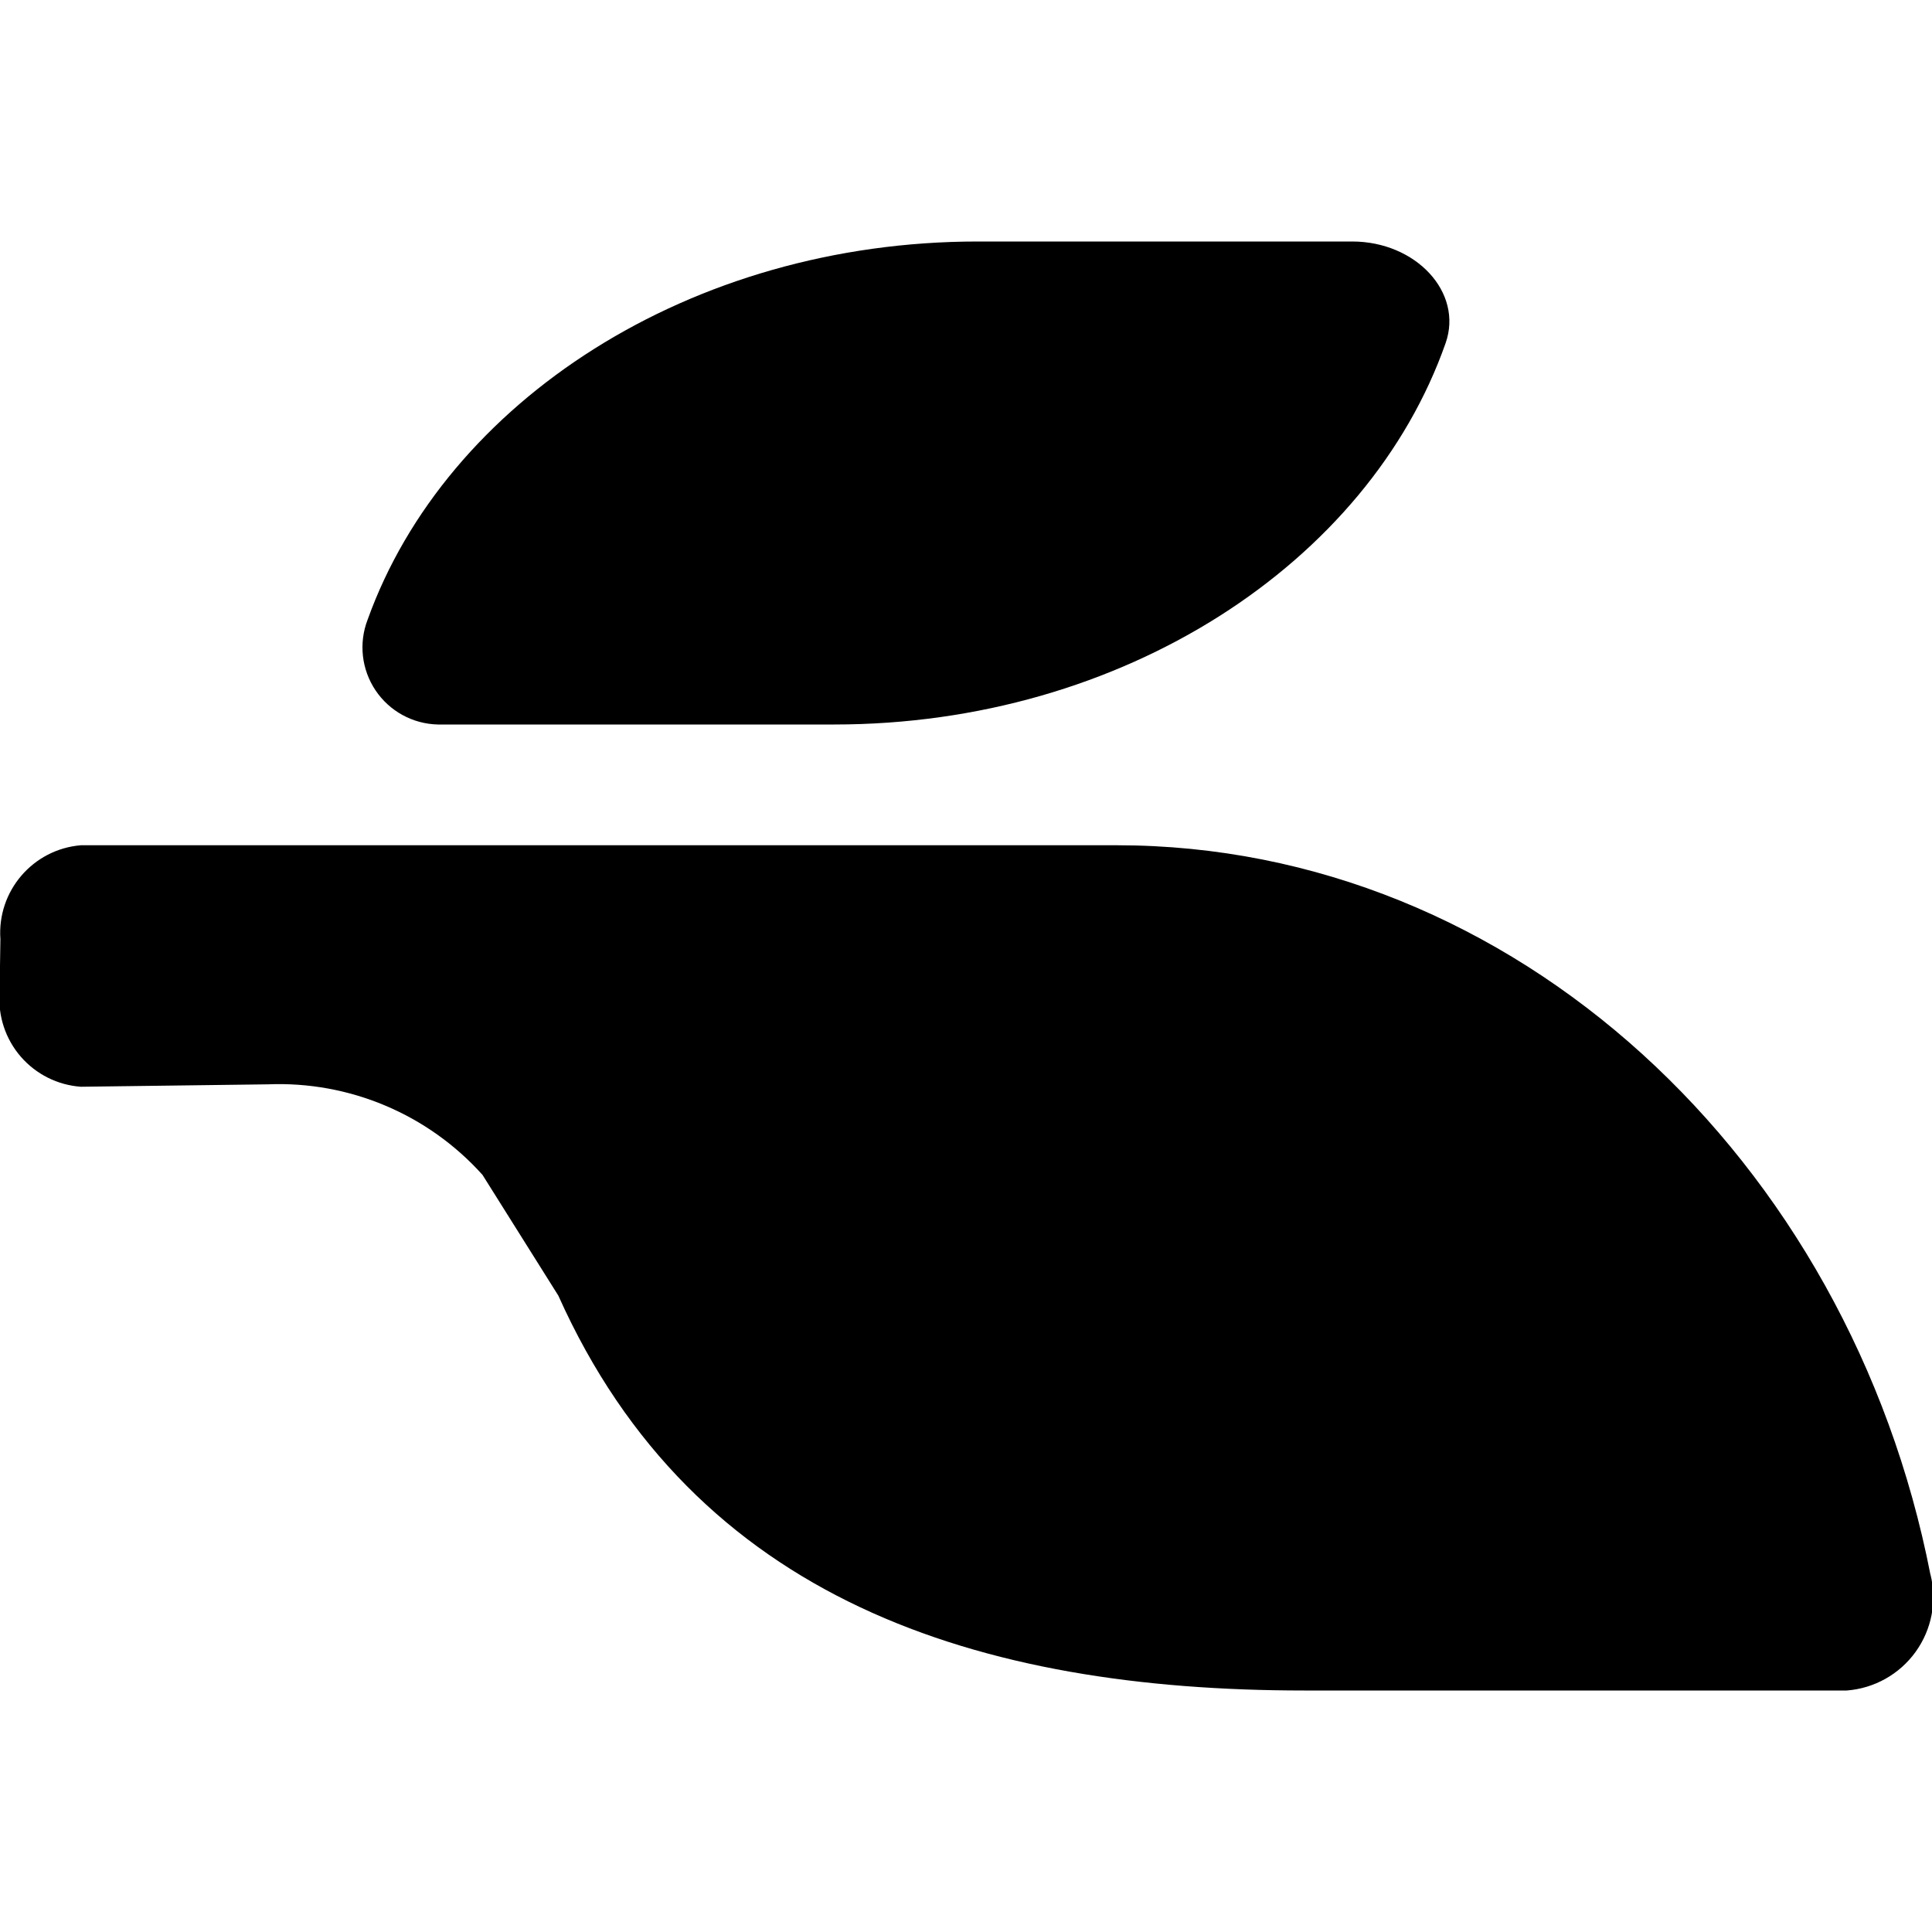
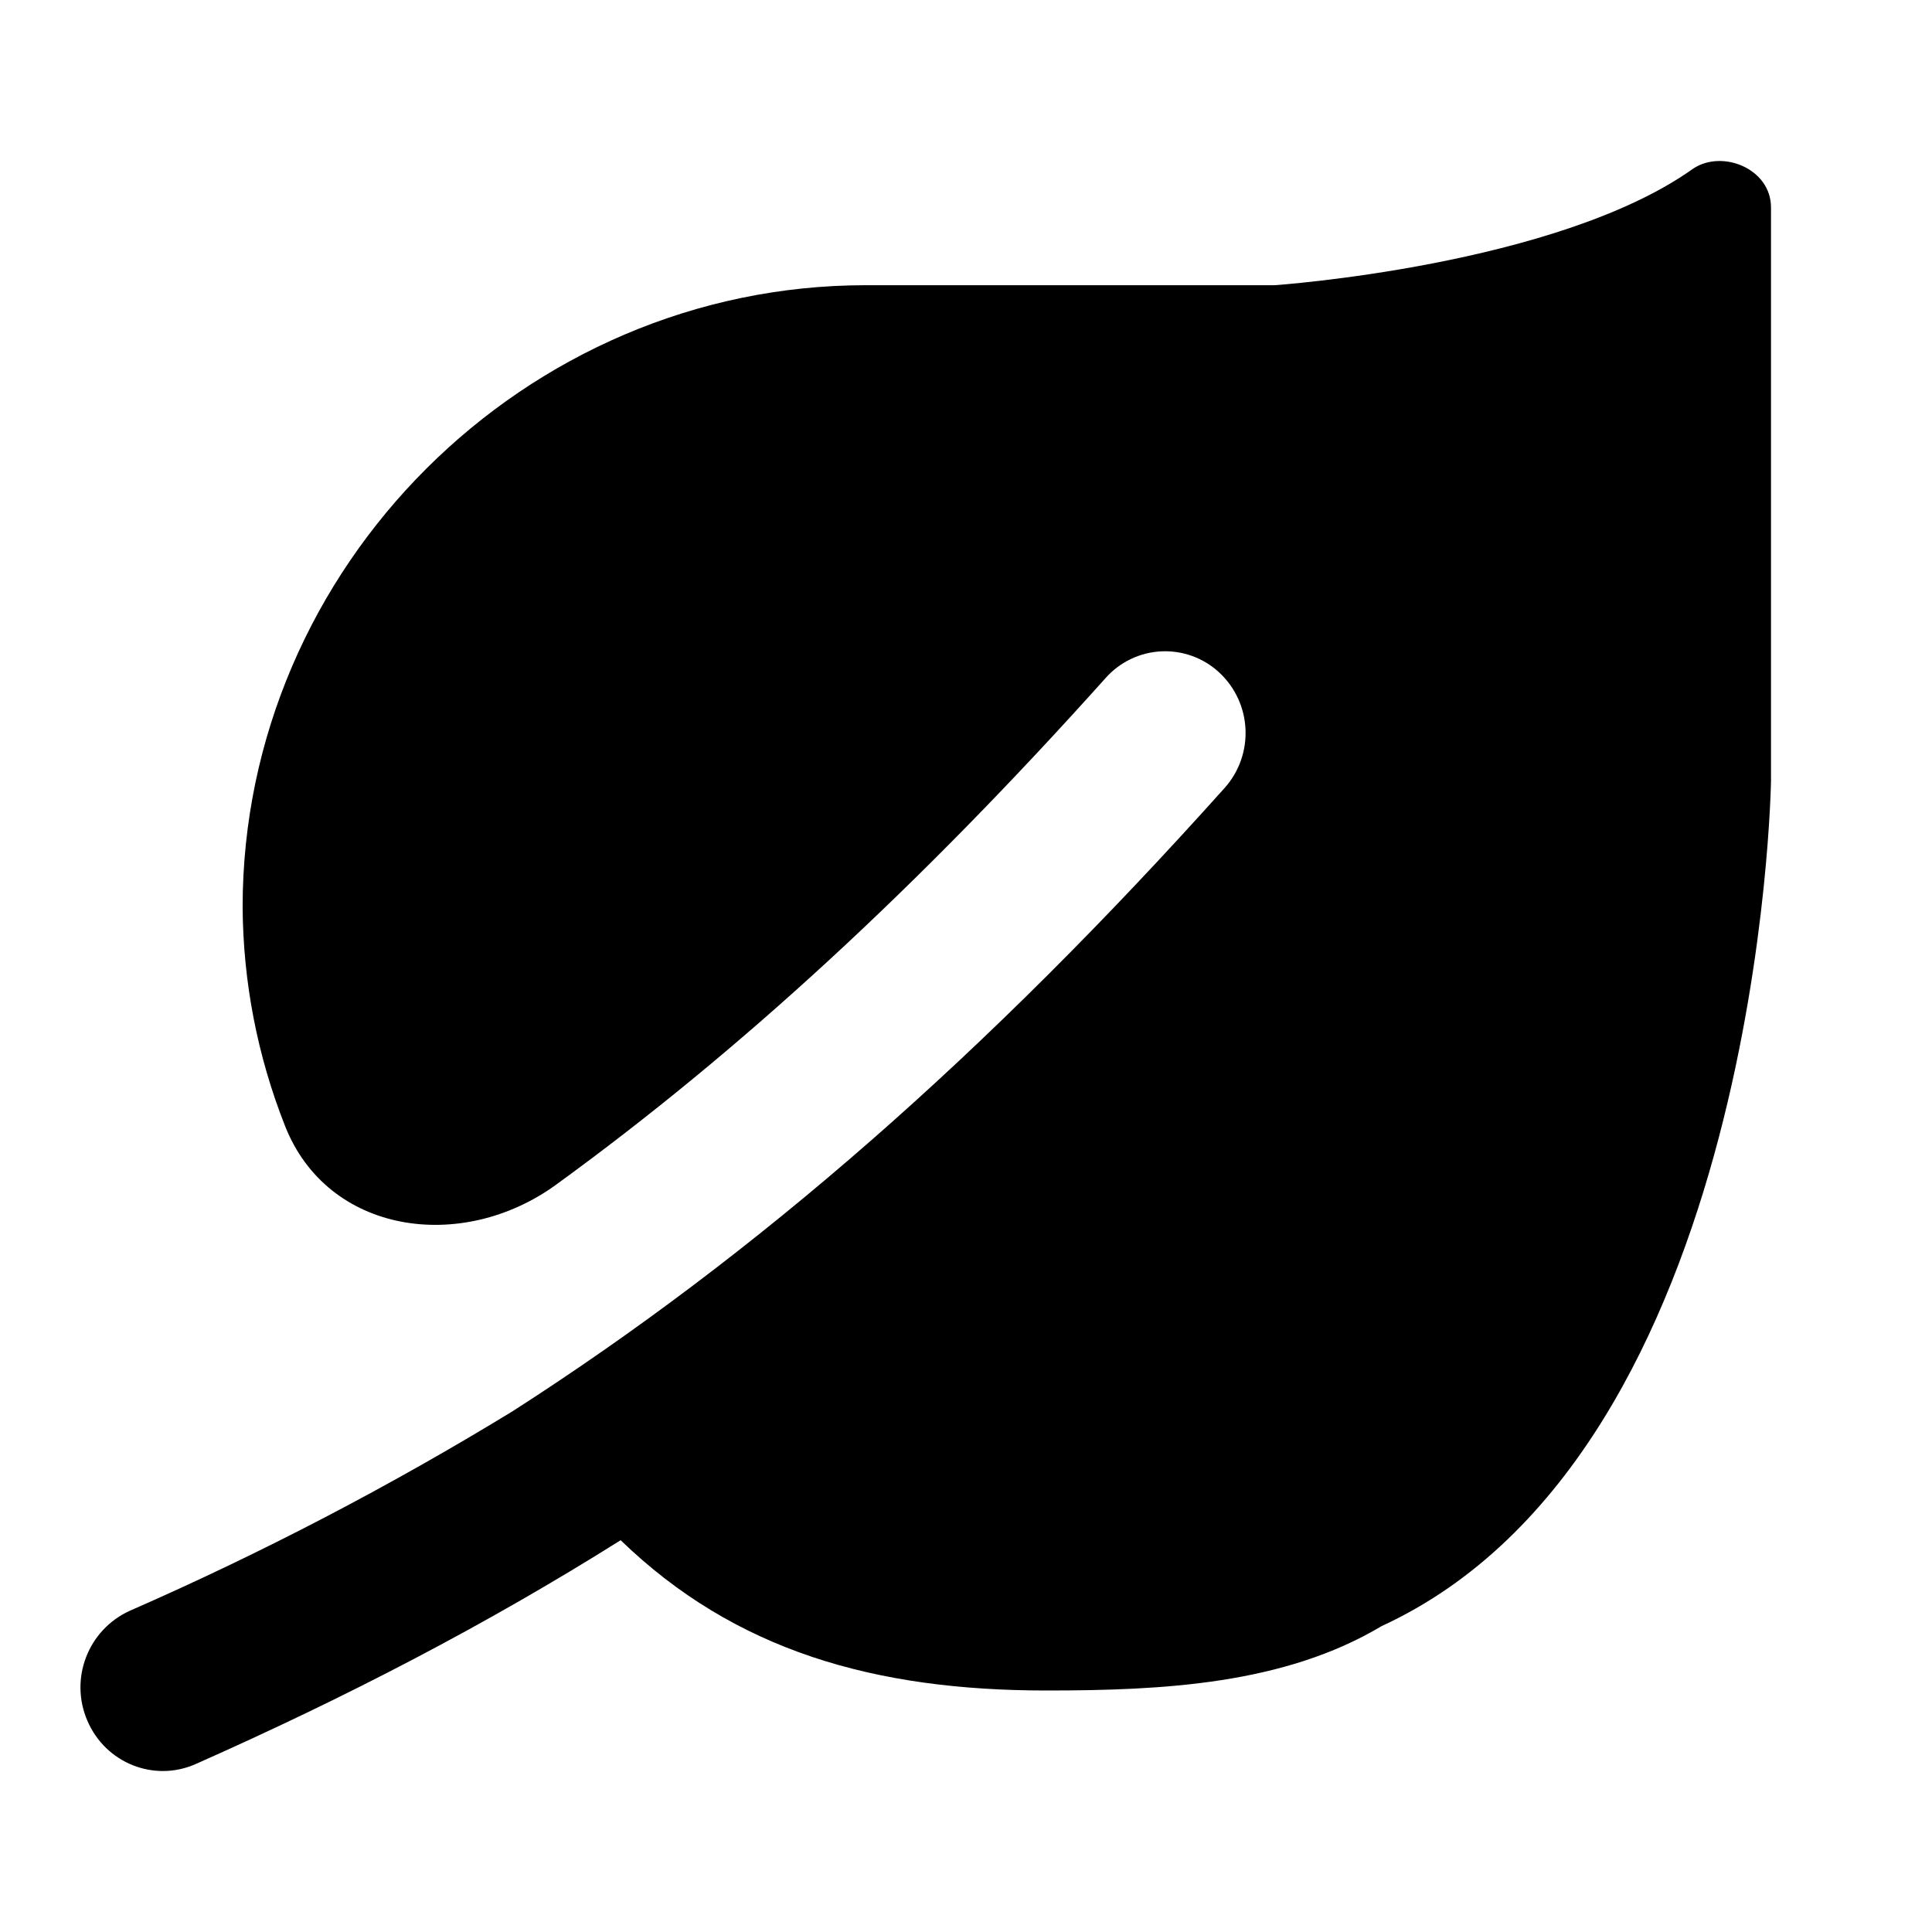
<svg xmlns="http://www.w3.org/2000/svg" viewBox="0 0 24 24">
-   <path d="M17.958 4.262c.221-.63-.37-1.262-1.16-1.262h-4.65C8.574 3 5.54 4.989 4.567 7.697A.958.958 0 0 0 5.44 9h4.923C13.952 9 17 6.99 17.958 4.262zm6.022 15.296c-1.008-5.16-5.167-9.058-10.107-9.058H1.005a1.093 1.093 0 0 0-1 1.167l-.01.666a1.09 1.09 0 0 0 1.01 1.167l2.322-.03a3.397 3.397 0 0 1 2.667 1.125l.942 1.5C8.631 19.879 12.154 21 16.204 21h6.737a1.163 1.163 0 0 0 1.04-1.442z" />
+   <path d="M15.833 3.543s3.507-.241 5.2-1.448c.362-.242.967 0 .967.482V9.7s-.12 8.328-4.837 10.5c-1.21.723-2.713.8-4.163.8-2.14 0-3.872-.495-5.29-1.867-1.675 1.053-3.411 1.952-5.278 2.78-.517.23-1.12-.01-1.346-.536a1.045 1.045 0 0 1 .528-1.368 39.483 39.483 0 0 0 4.752-2.477c3.04-1.95 5.876-4.428 8.847-7.744a1.026 1.026 0 0 0-.066-1.433.988.988 0 0 0-1.412.067c-2.323 2.592-4.539 4.633-6.829 6.296-1.172.851-2.839.614-3.367-.736a7.511 7.511 0 0 1-.525-2.714c0-4.225 3.507-7.725 7.74-7.725h5.079z" />
</svg>
